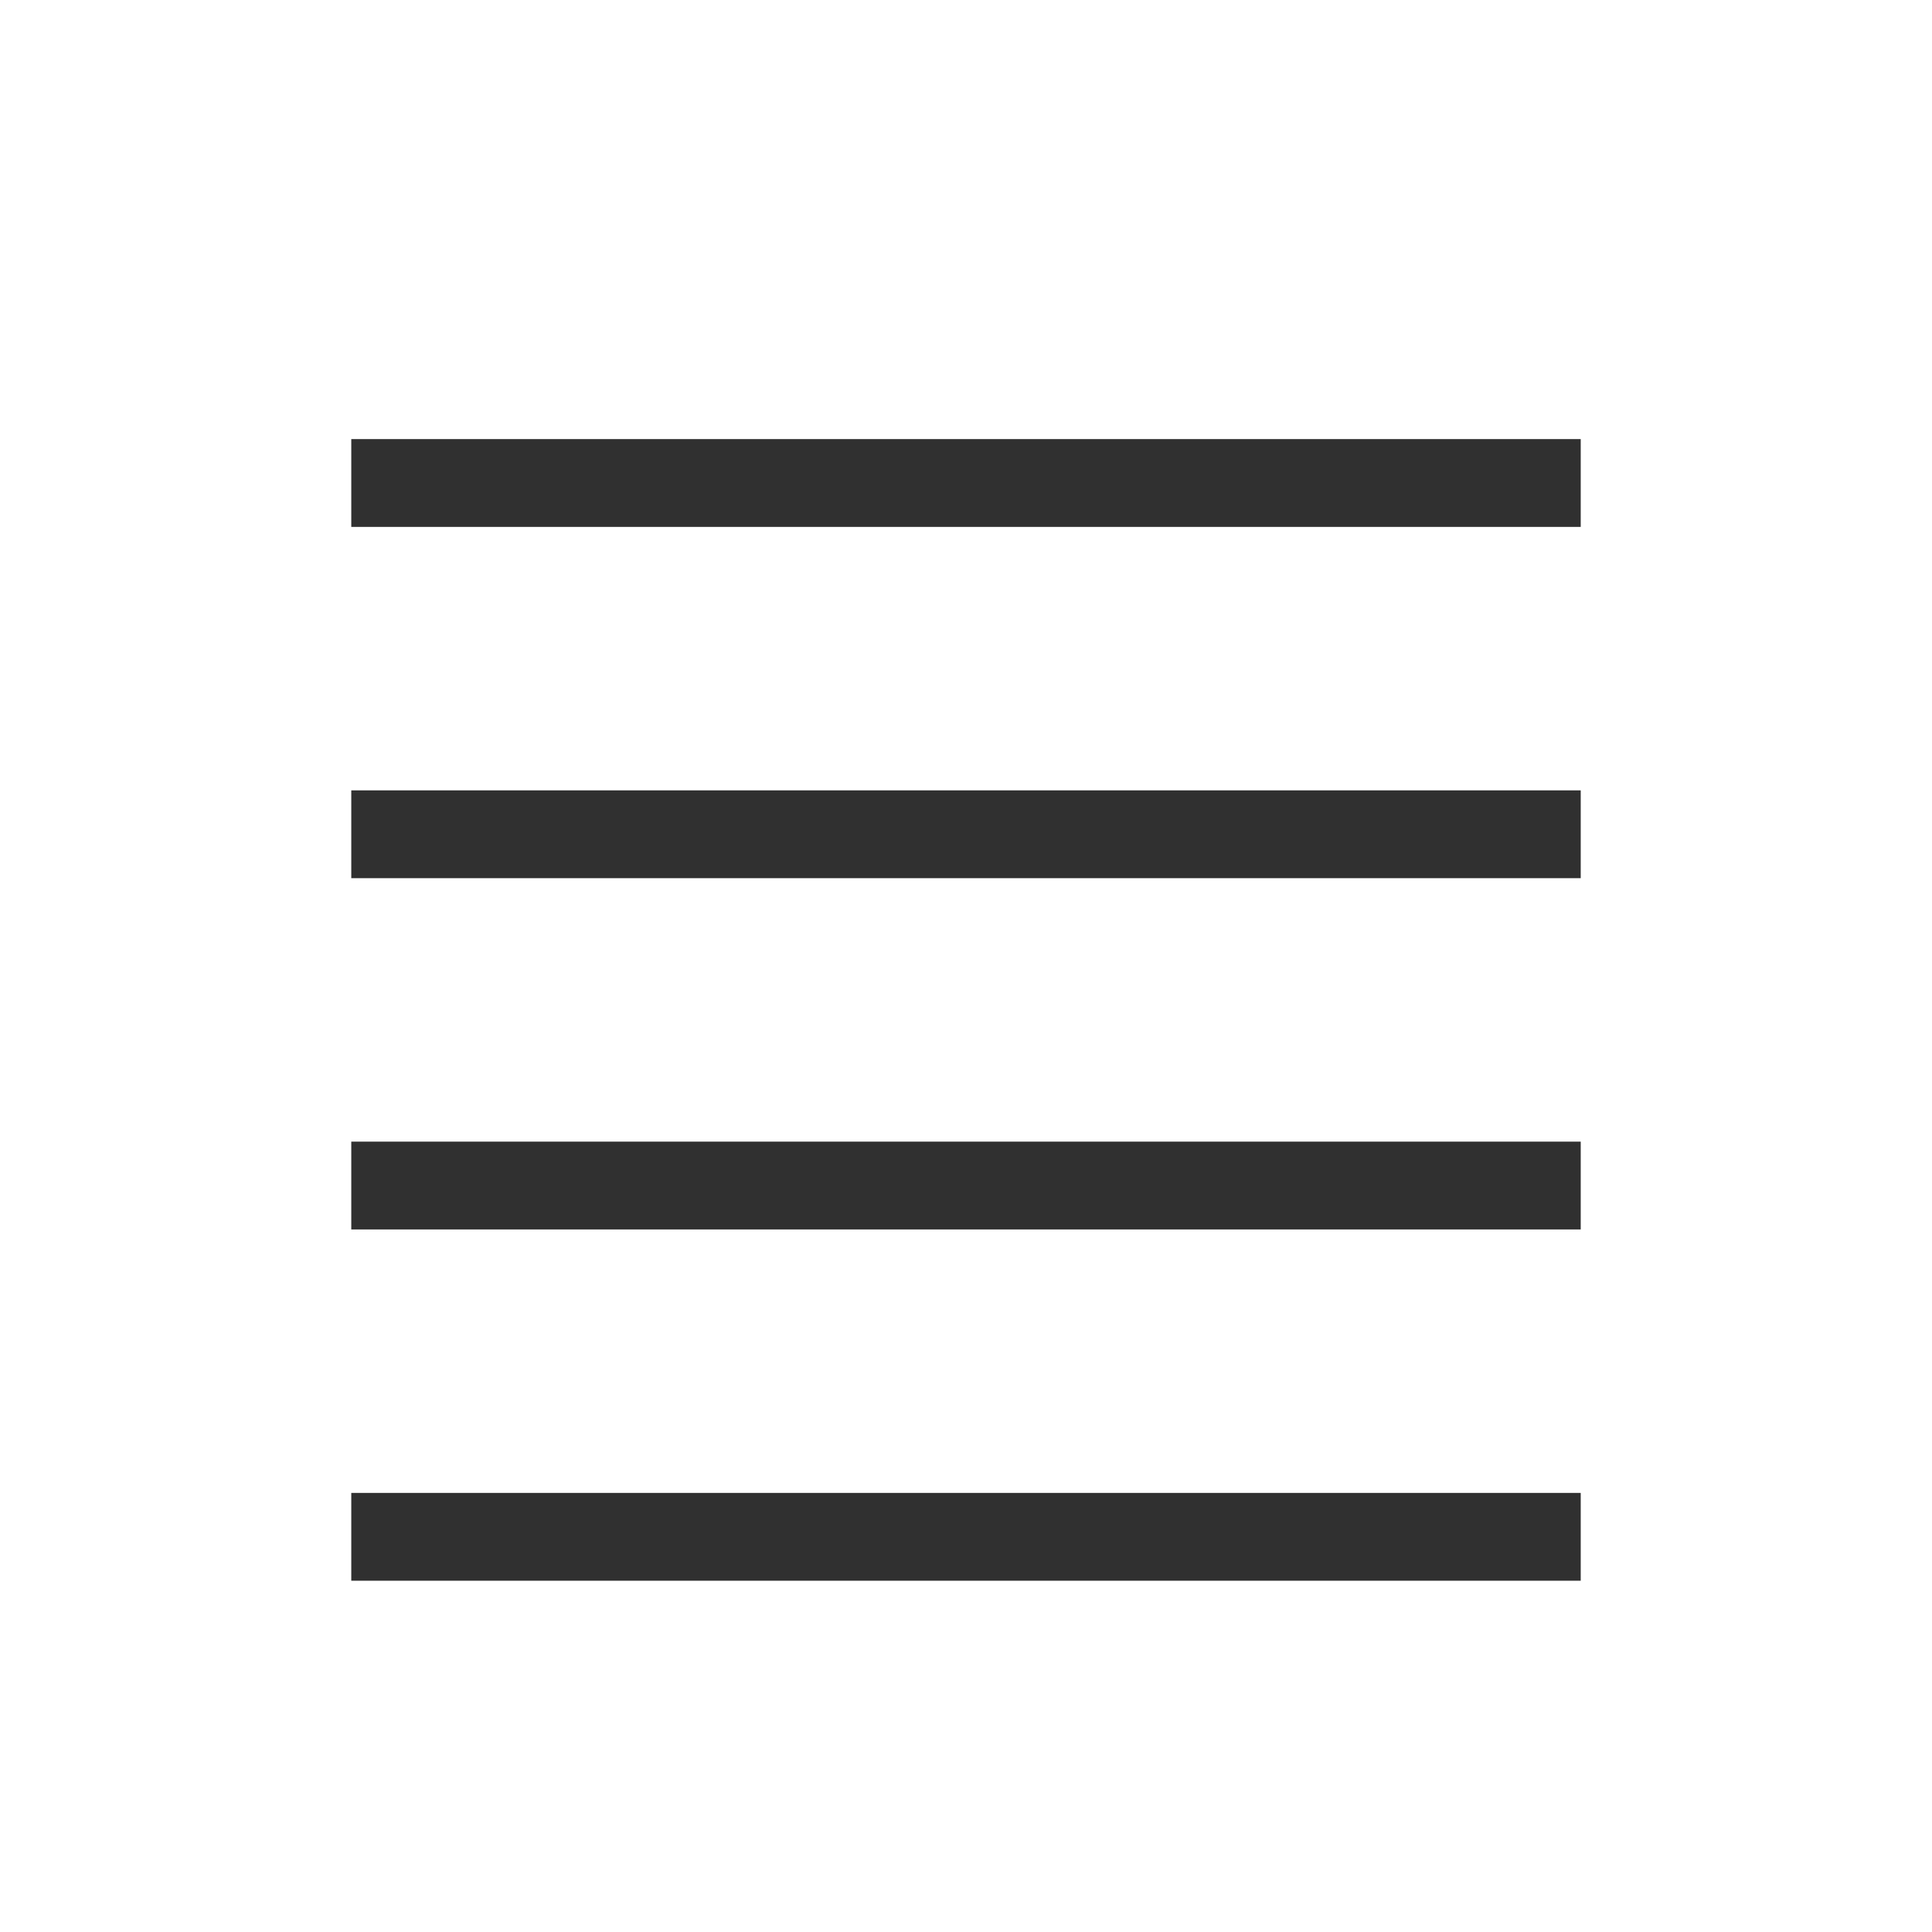
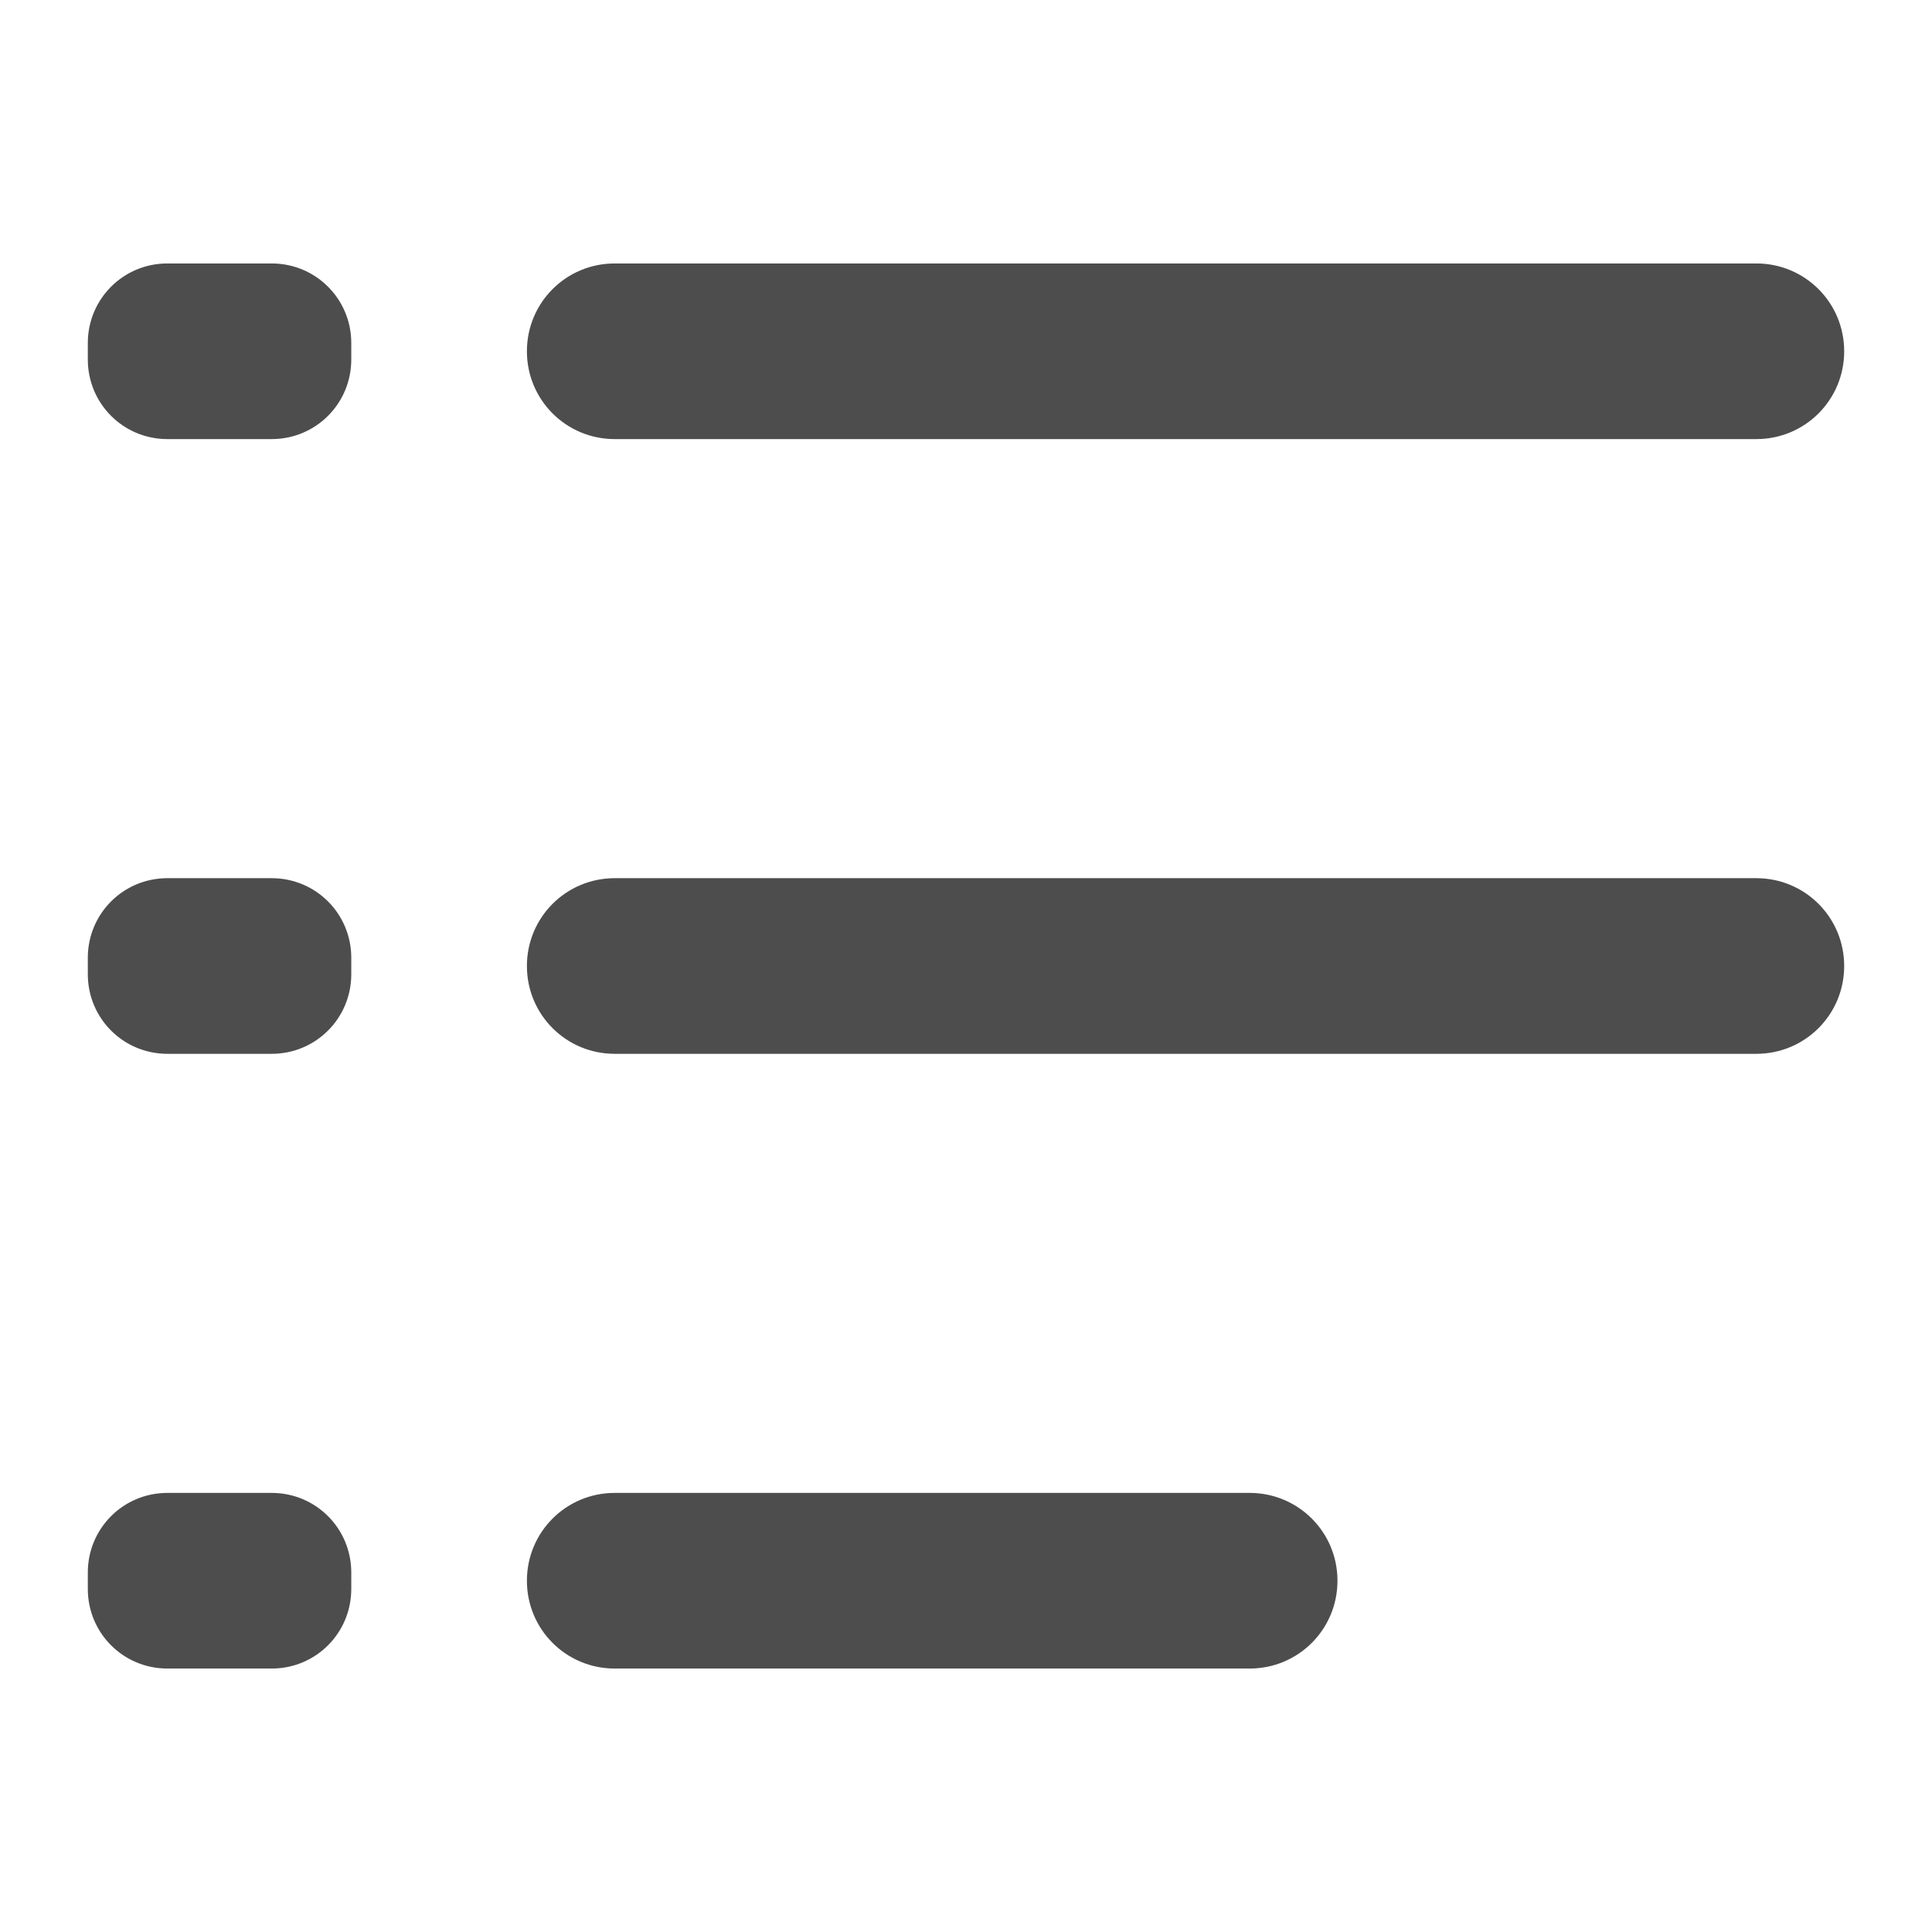
- <svg xmlns="http://www.w3.org/2000/svg" width="22px" height="22px" viewBox="0 0 22 22" version="1.1">
-   <defs />
-   <g id="Page-1" stroke="none" stroke-width="1" fill="none" fill-rule="evenodd">
-     <g id="view-list-details" stroke="#303030">
-       <path d="M4,5.5 L18,5.5" id="Path-10" />
-       <path d="M4,9.5 L18,9.5" id="Path-10" />
-       <path d="M4,13.5 L18,13.5" id="Path-10" />
-       <path d="M4,17.5 L18,17.5" id="Path-10" />
-     </g>
+ <svg xmlns="http://www.w3.org/2000/svg" width="22" height="22" viewBox="0 0 22 22" id="svg2" version="1.1">
+   <defs id="defs3051">
+     <style type="text/css" id="current-color-scheme">
+       .ColorScheme-Text {
+         color:#4d4d4d;
+       }
+       </style>
+   </defs>
+   <g id="layer1" transform="translate(0,-1030.362)">
+     <path style="fill:currentColor;fill-opacity:1;stroke:none" class="ColorScheme-Text" d="M 1.906 3 C 1.404 3 1 3.404 1 3.906 L 1 4.094 C 1 4.596 1.404 5 1.906 5 L 3.094 5 C 3.596 5 4 4.596 4 4.094 L 4 3.906 C 4 3.404 3.596 3 3.094 3 L 1.906 3 z M 7 3 C 6.446 3 6 3.446 6 4 C 6 4.554 6.446 5 7 5 L 20 5 C 20.554 5 21 4.554 21 4 C 21 3.446 20.554 3 20 3 L 7 3 z M 1.906 10 C 1.404 10 1 10.404 1 10.906 L 1 11.094 C 1 11.596 1.404 12 1.906 12 L 3.094 12 C 3.596 12 4 11.596 4 11.094 L 4 10.906 C 4 10.404 3.596 10 3.094 10 L 1.906 10 z M 7 10 C 6.446 10 6 10.446 6 11 C 6 11.554 6.446 12 7 12 L 20 12 C 20.554 12 21 11.554 21 11 C 21 10.446 20.554 10 20 10 L 7 10 z M 1.906 17 C 1.404 17 1 17.404 1 17.906 L 1 18.094 C 1 18.596 1.404 19 1.906 19 L 3.094 19 C 3.596 19 4 18.596 4 18.094 L 4 17.906 C 4 17.404 3.596 17 3.094 17 L 1.906 17 z M 7 17 C 6.446 17 6 17.446 6 18 C 6 18.554 6.446 19 7 19 L 14.23 19 C 14.784 19 15.23 18.554 15.23 18 C 15.23 17.446 14.784 17 14.23 17 L 7 17 z " transform="translate(0,1030.362)" id="rect4143" />
  </g>
</svg>
